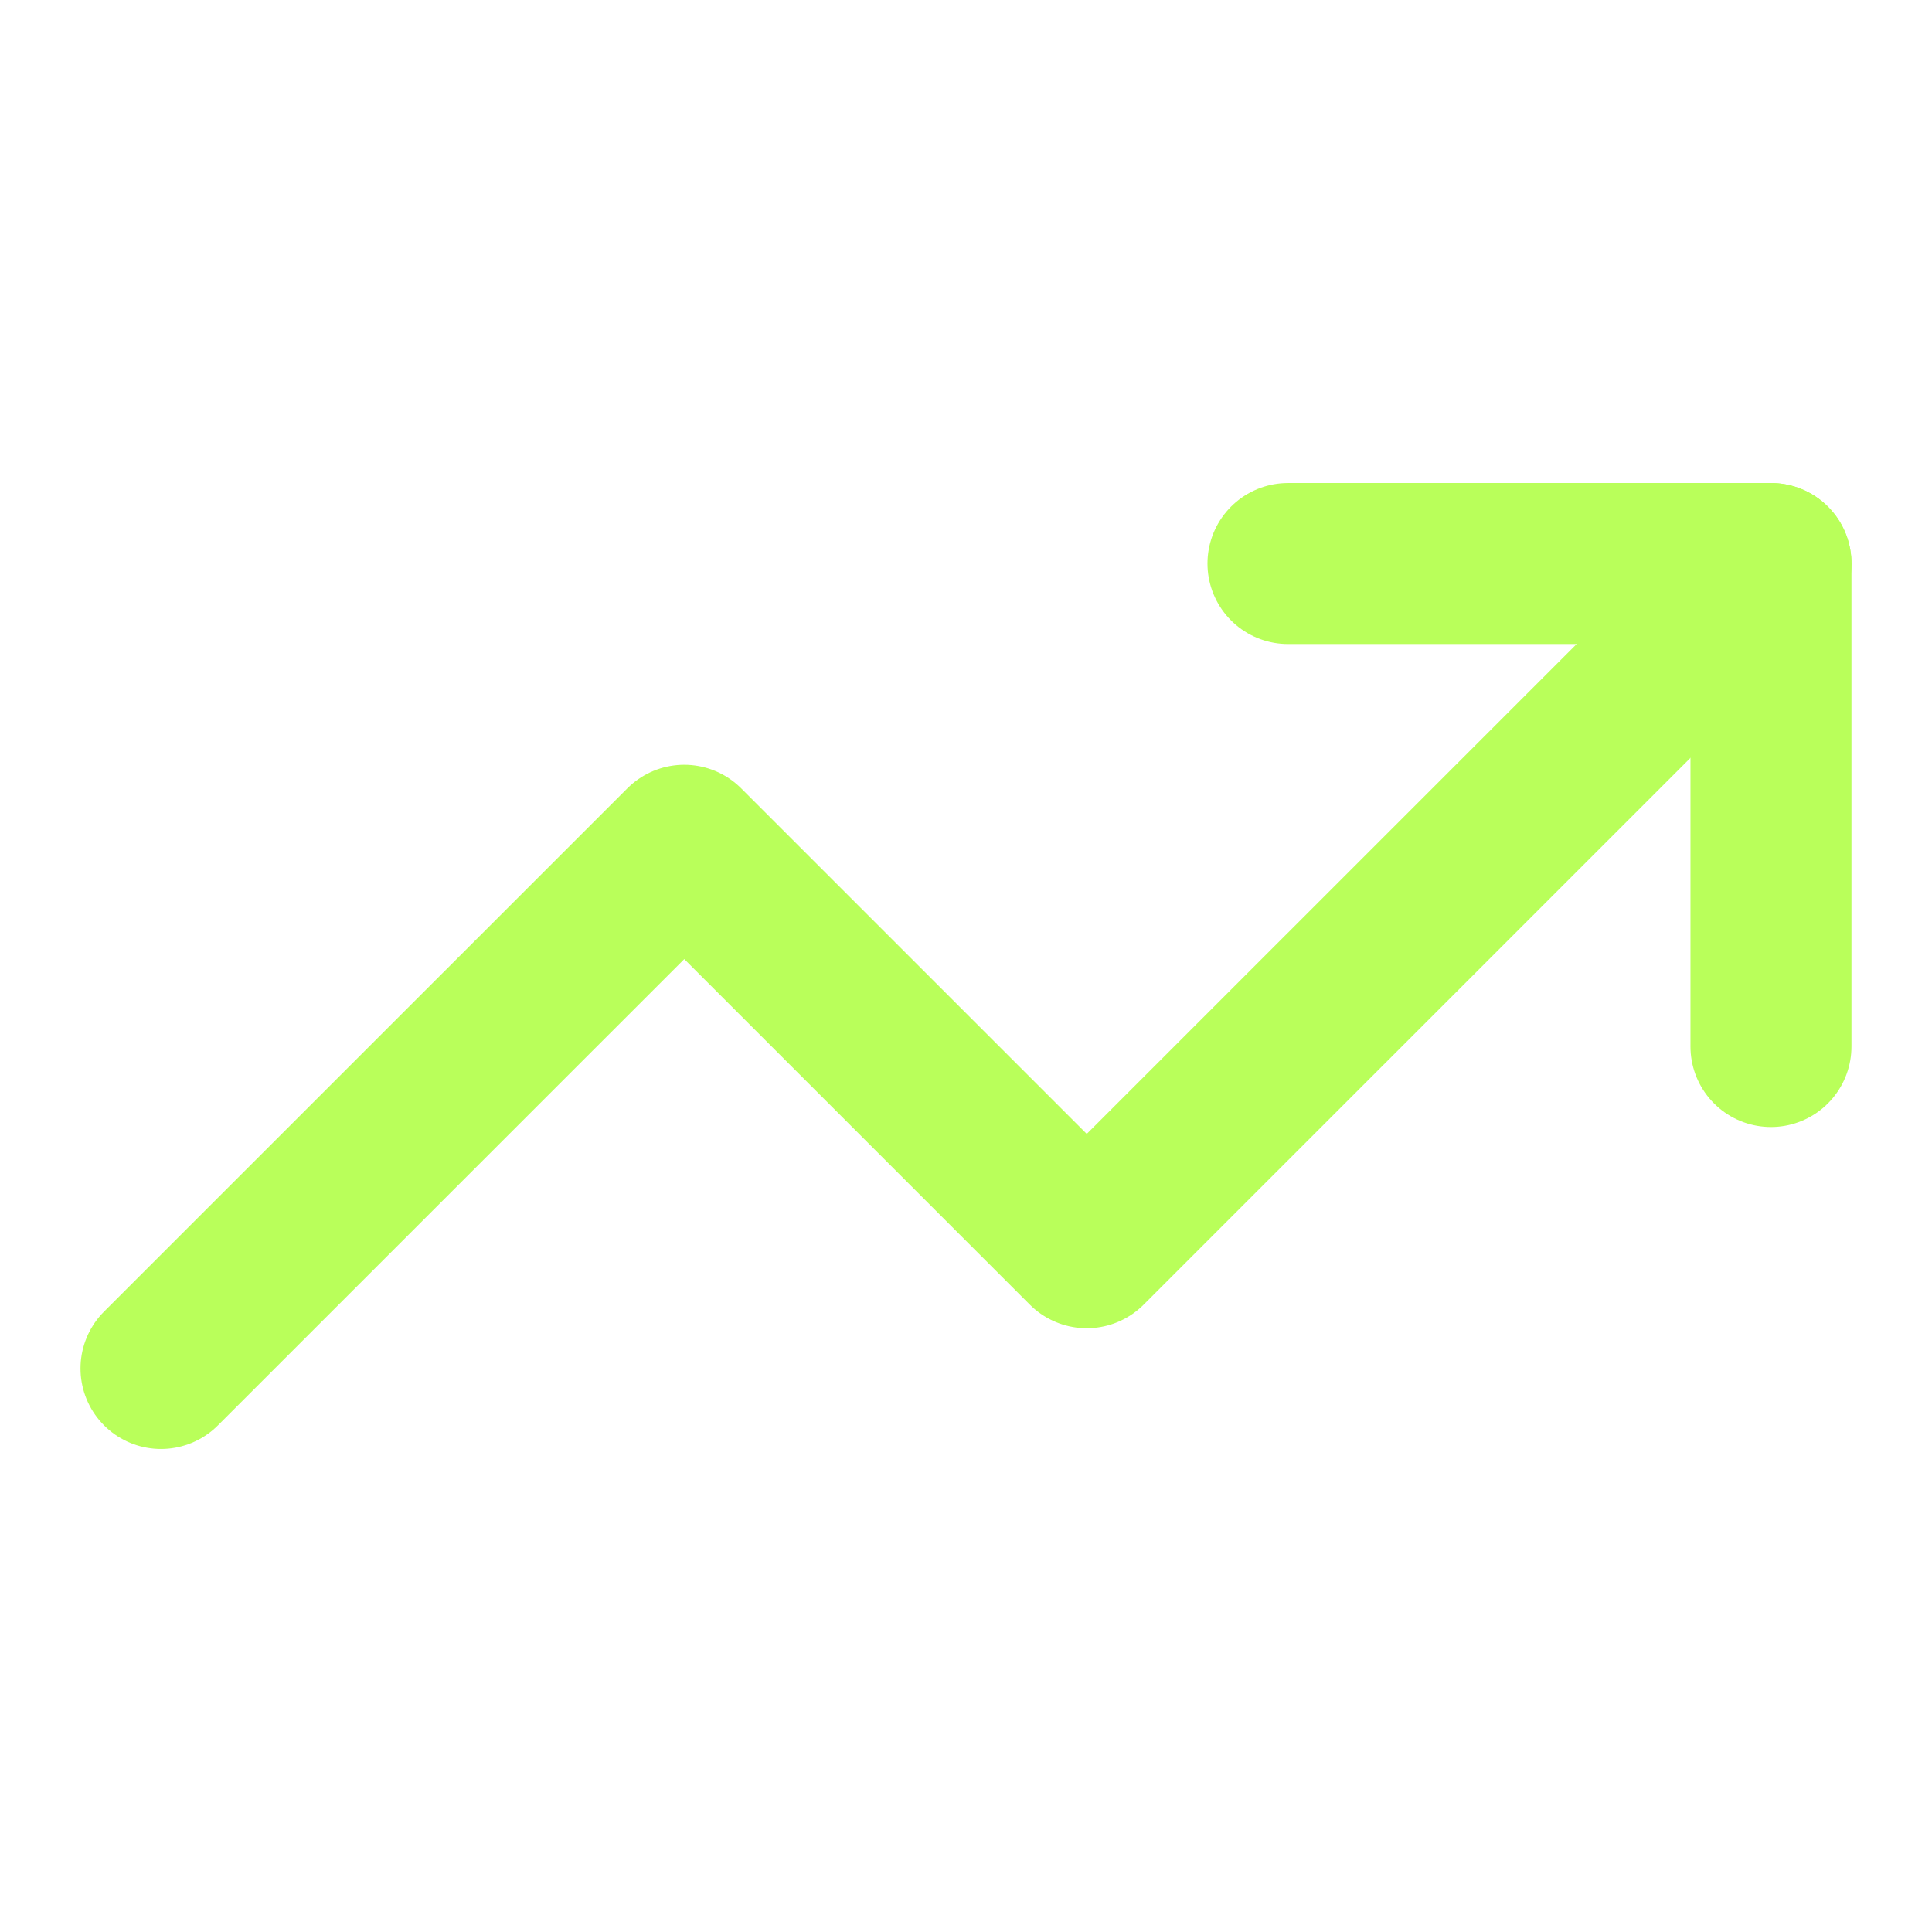
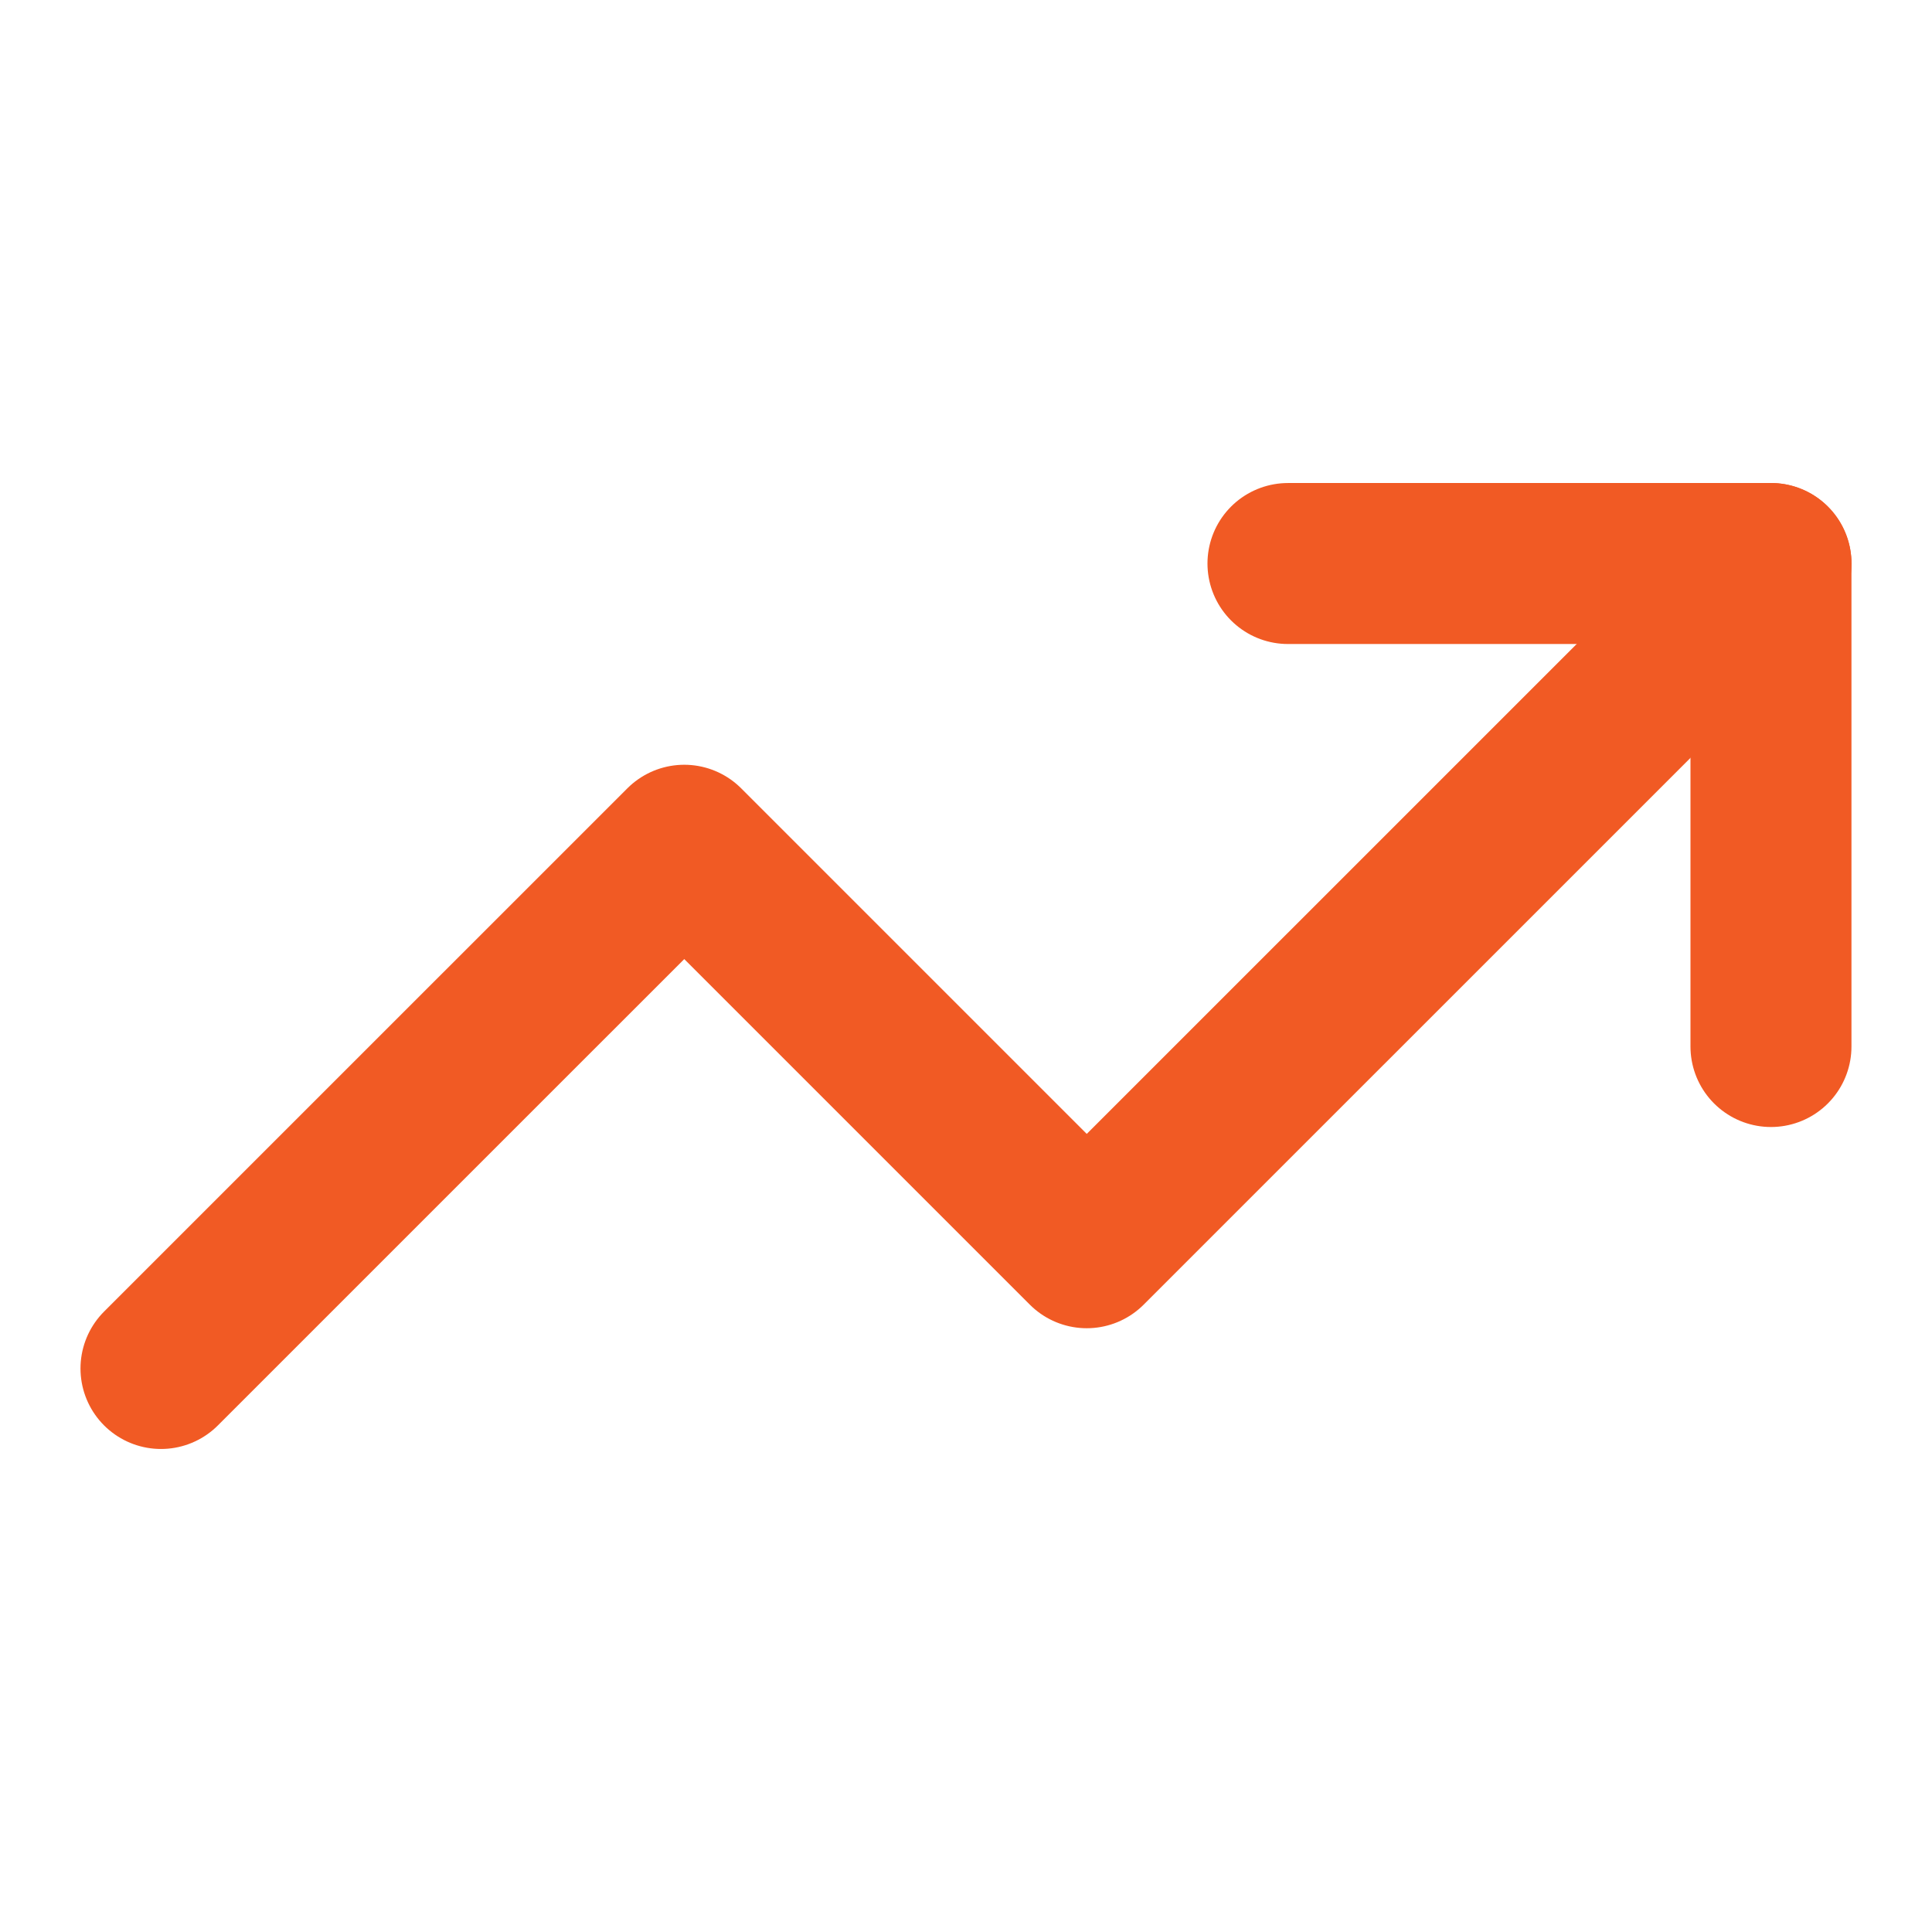
<svg xmlns="http://www.w3.org/2000/svg" width="40" height="40" viewBox="0 0 40 40" fill="none">
-   <path d="M36.667 11.667L22.5 25.833L14.167 17.5L3.333 28.333" stroke="#B9FF5A" stroke-width="3.333" stroke-linecap="round" stroke-linejoin="round" />
-   <path d="M26.666 11.667H36.666V21.667" stroke="#B9FF5A" stroke-width="3.333" stroke-linecap="round" stroke-linejoin="round" />
+   <path d="M36.667 11.667L22.5 25.833L14.167 17.5L3.333 28.333" stroke="#F15A24" stroke-width="3.333" stroke-linecap="round" stroke-linejoin="round" />
+   <path d="M26.666 11.667H36.666V21.667" stroke="#F15A24" stroke-width="3.333" stroke-linecap="round" stroke-linejoin="round" />
</svg>
